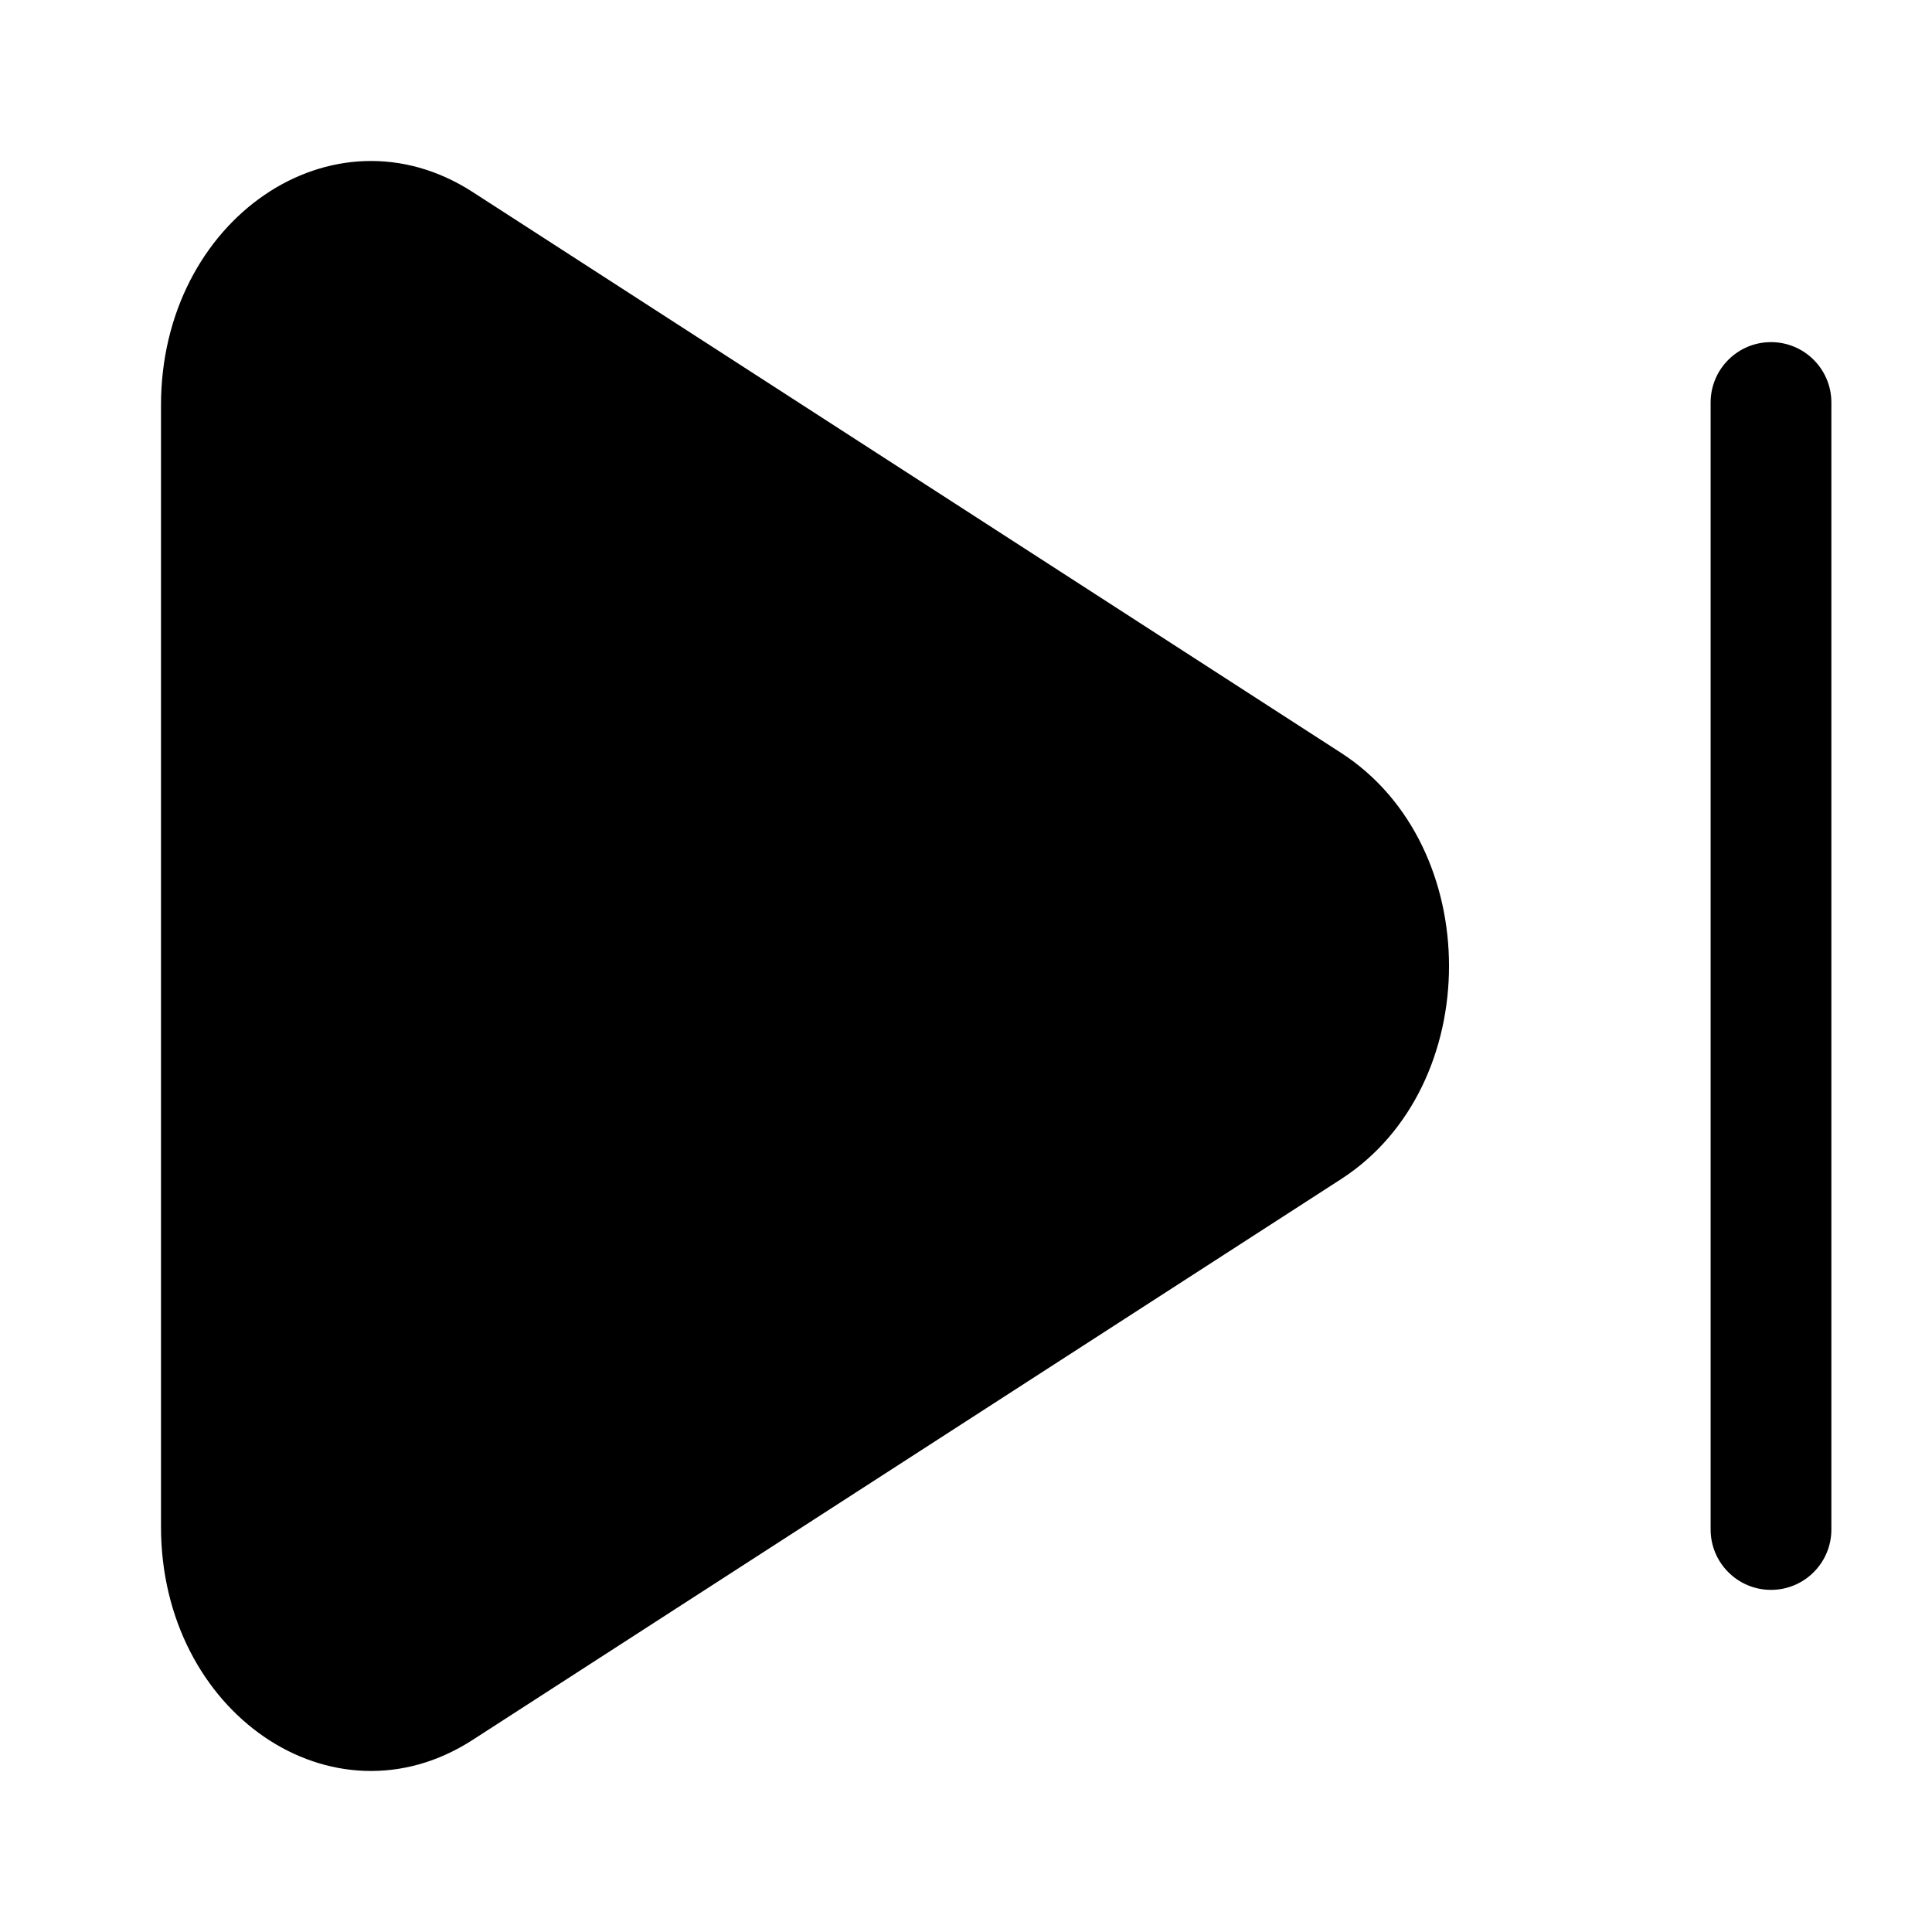
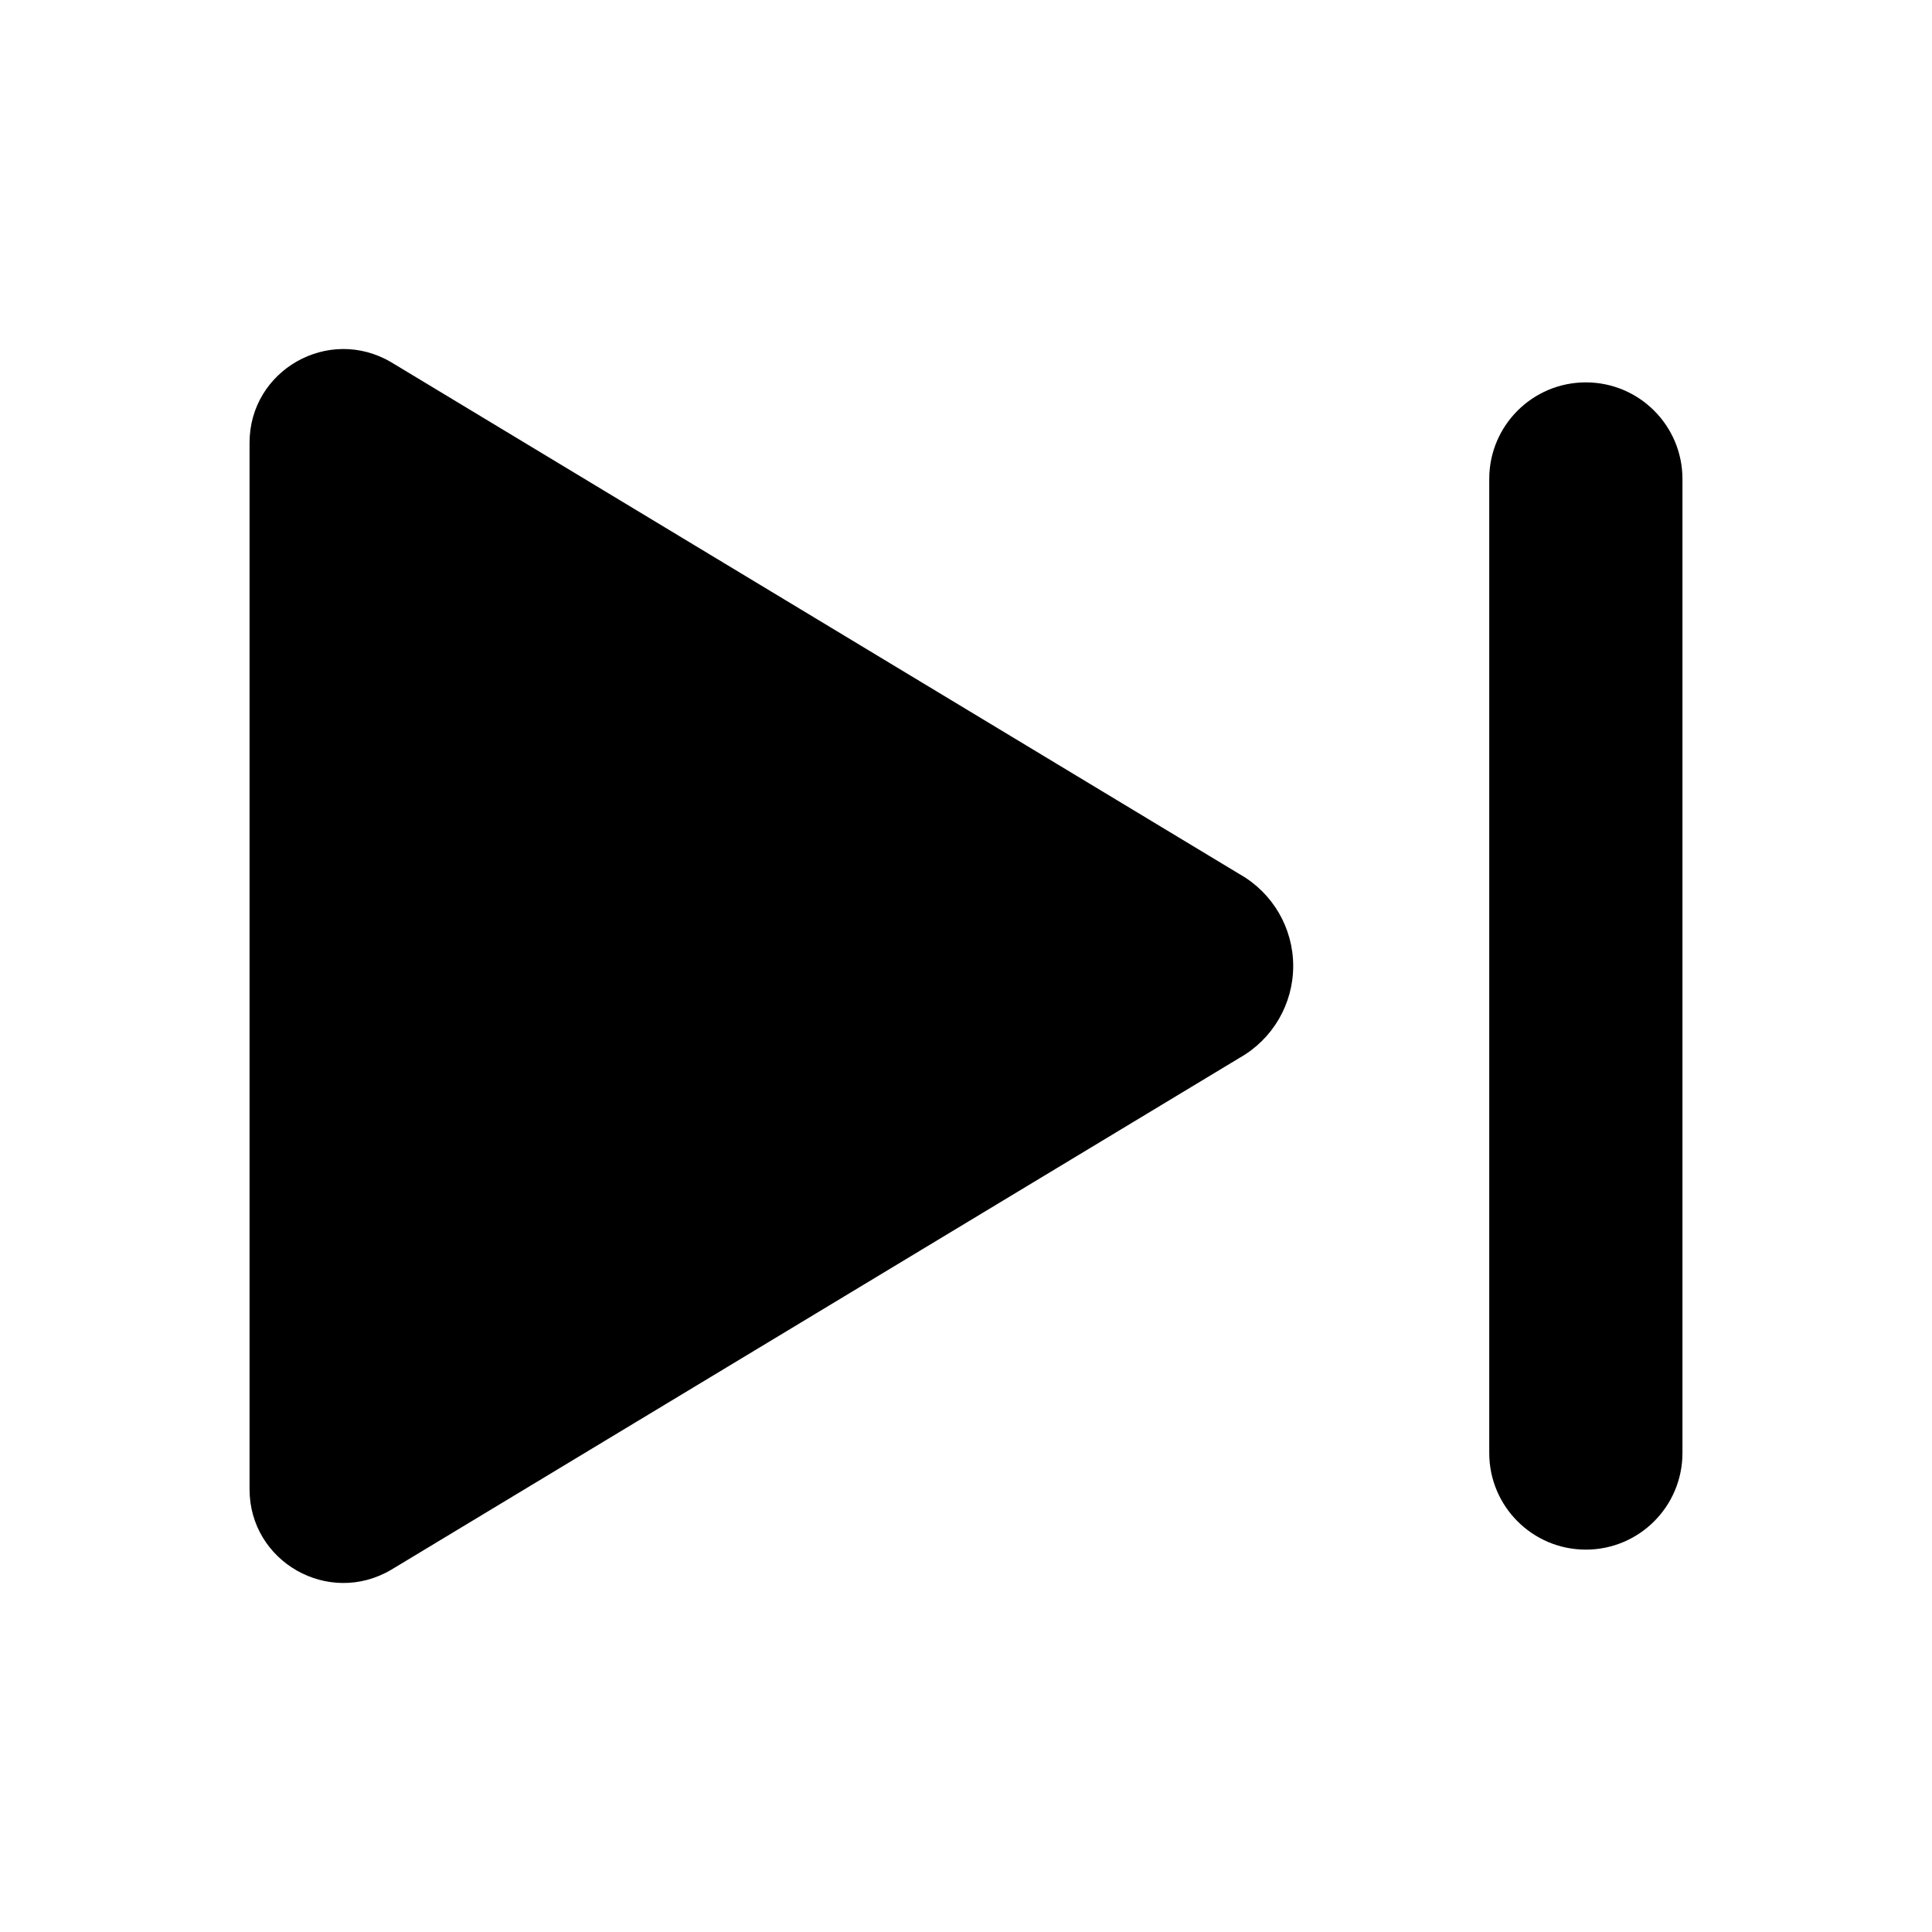
<svg xmlns="http://www.w3.org/2000/svg" viewBox="0 0 24 24">
  <g fill="currentColor">
-     <path d="M16.66 14.647C18.447 13.493 18.447 10.507 16.66 9.353L5.871 2.385C4.134 1.264 2 2.724 2 5.033V18.967C2 21.276 4.134 22.736 5.871 21.614L16.66 14.647Z" />
-     <path d="M22.75 5C22.75 4.586 22.414 4.25 22 4.25C21.586 4.25 21.25 4.586 21.25 5V19C21.25 19.414 21.586 19.75 22 19.75C22.414 19.75 22.75 19.414 22.75 19V5Z" />
+     <rect x="18.5" y="4.75" width="2.4" height="14.5" rx="1.2" />
+     <path d="M3.1 5.5v13c0 .9.98 1.46 1.76 1l10.54-6.36a1.31 1.31 0 0 0 0-2.28L4.86 4.5c-.78-.46-1.76.1-1.76 1Z" />
  </g>
</svg>
